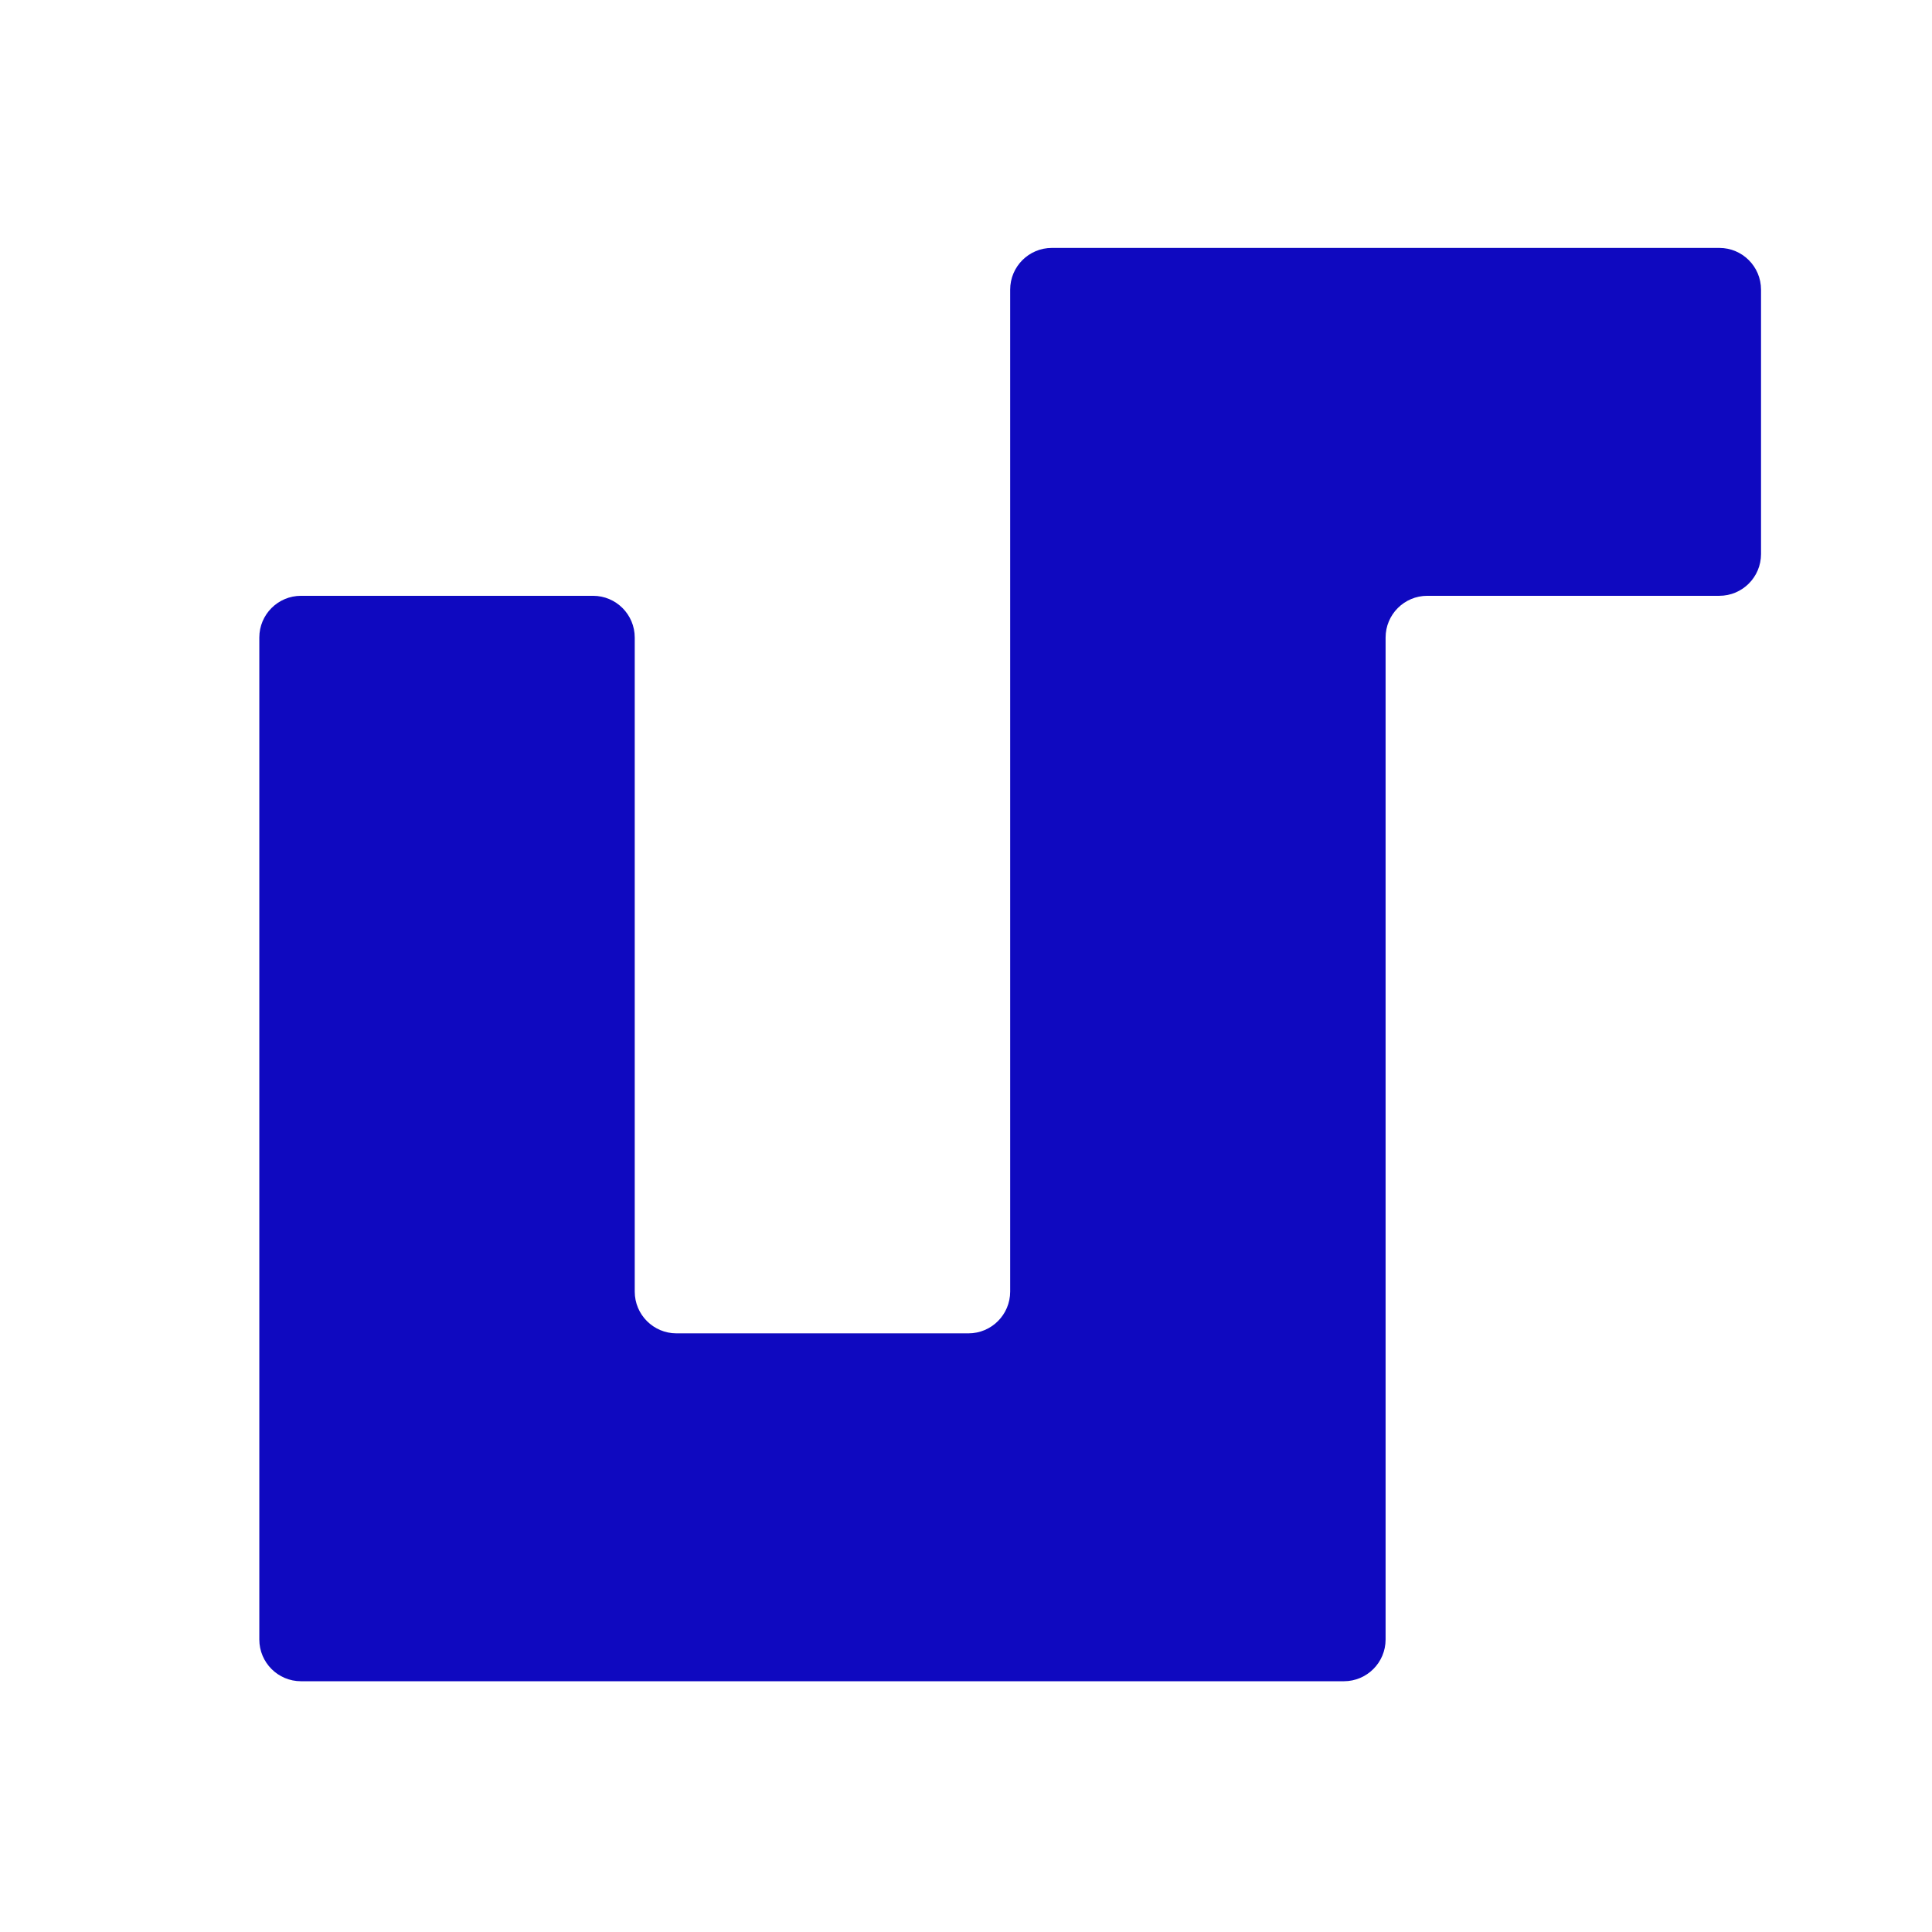
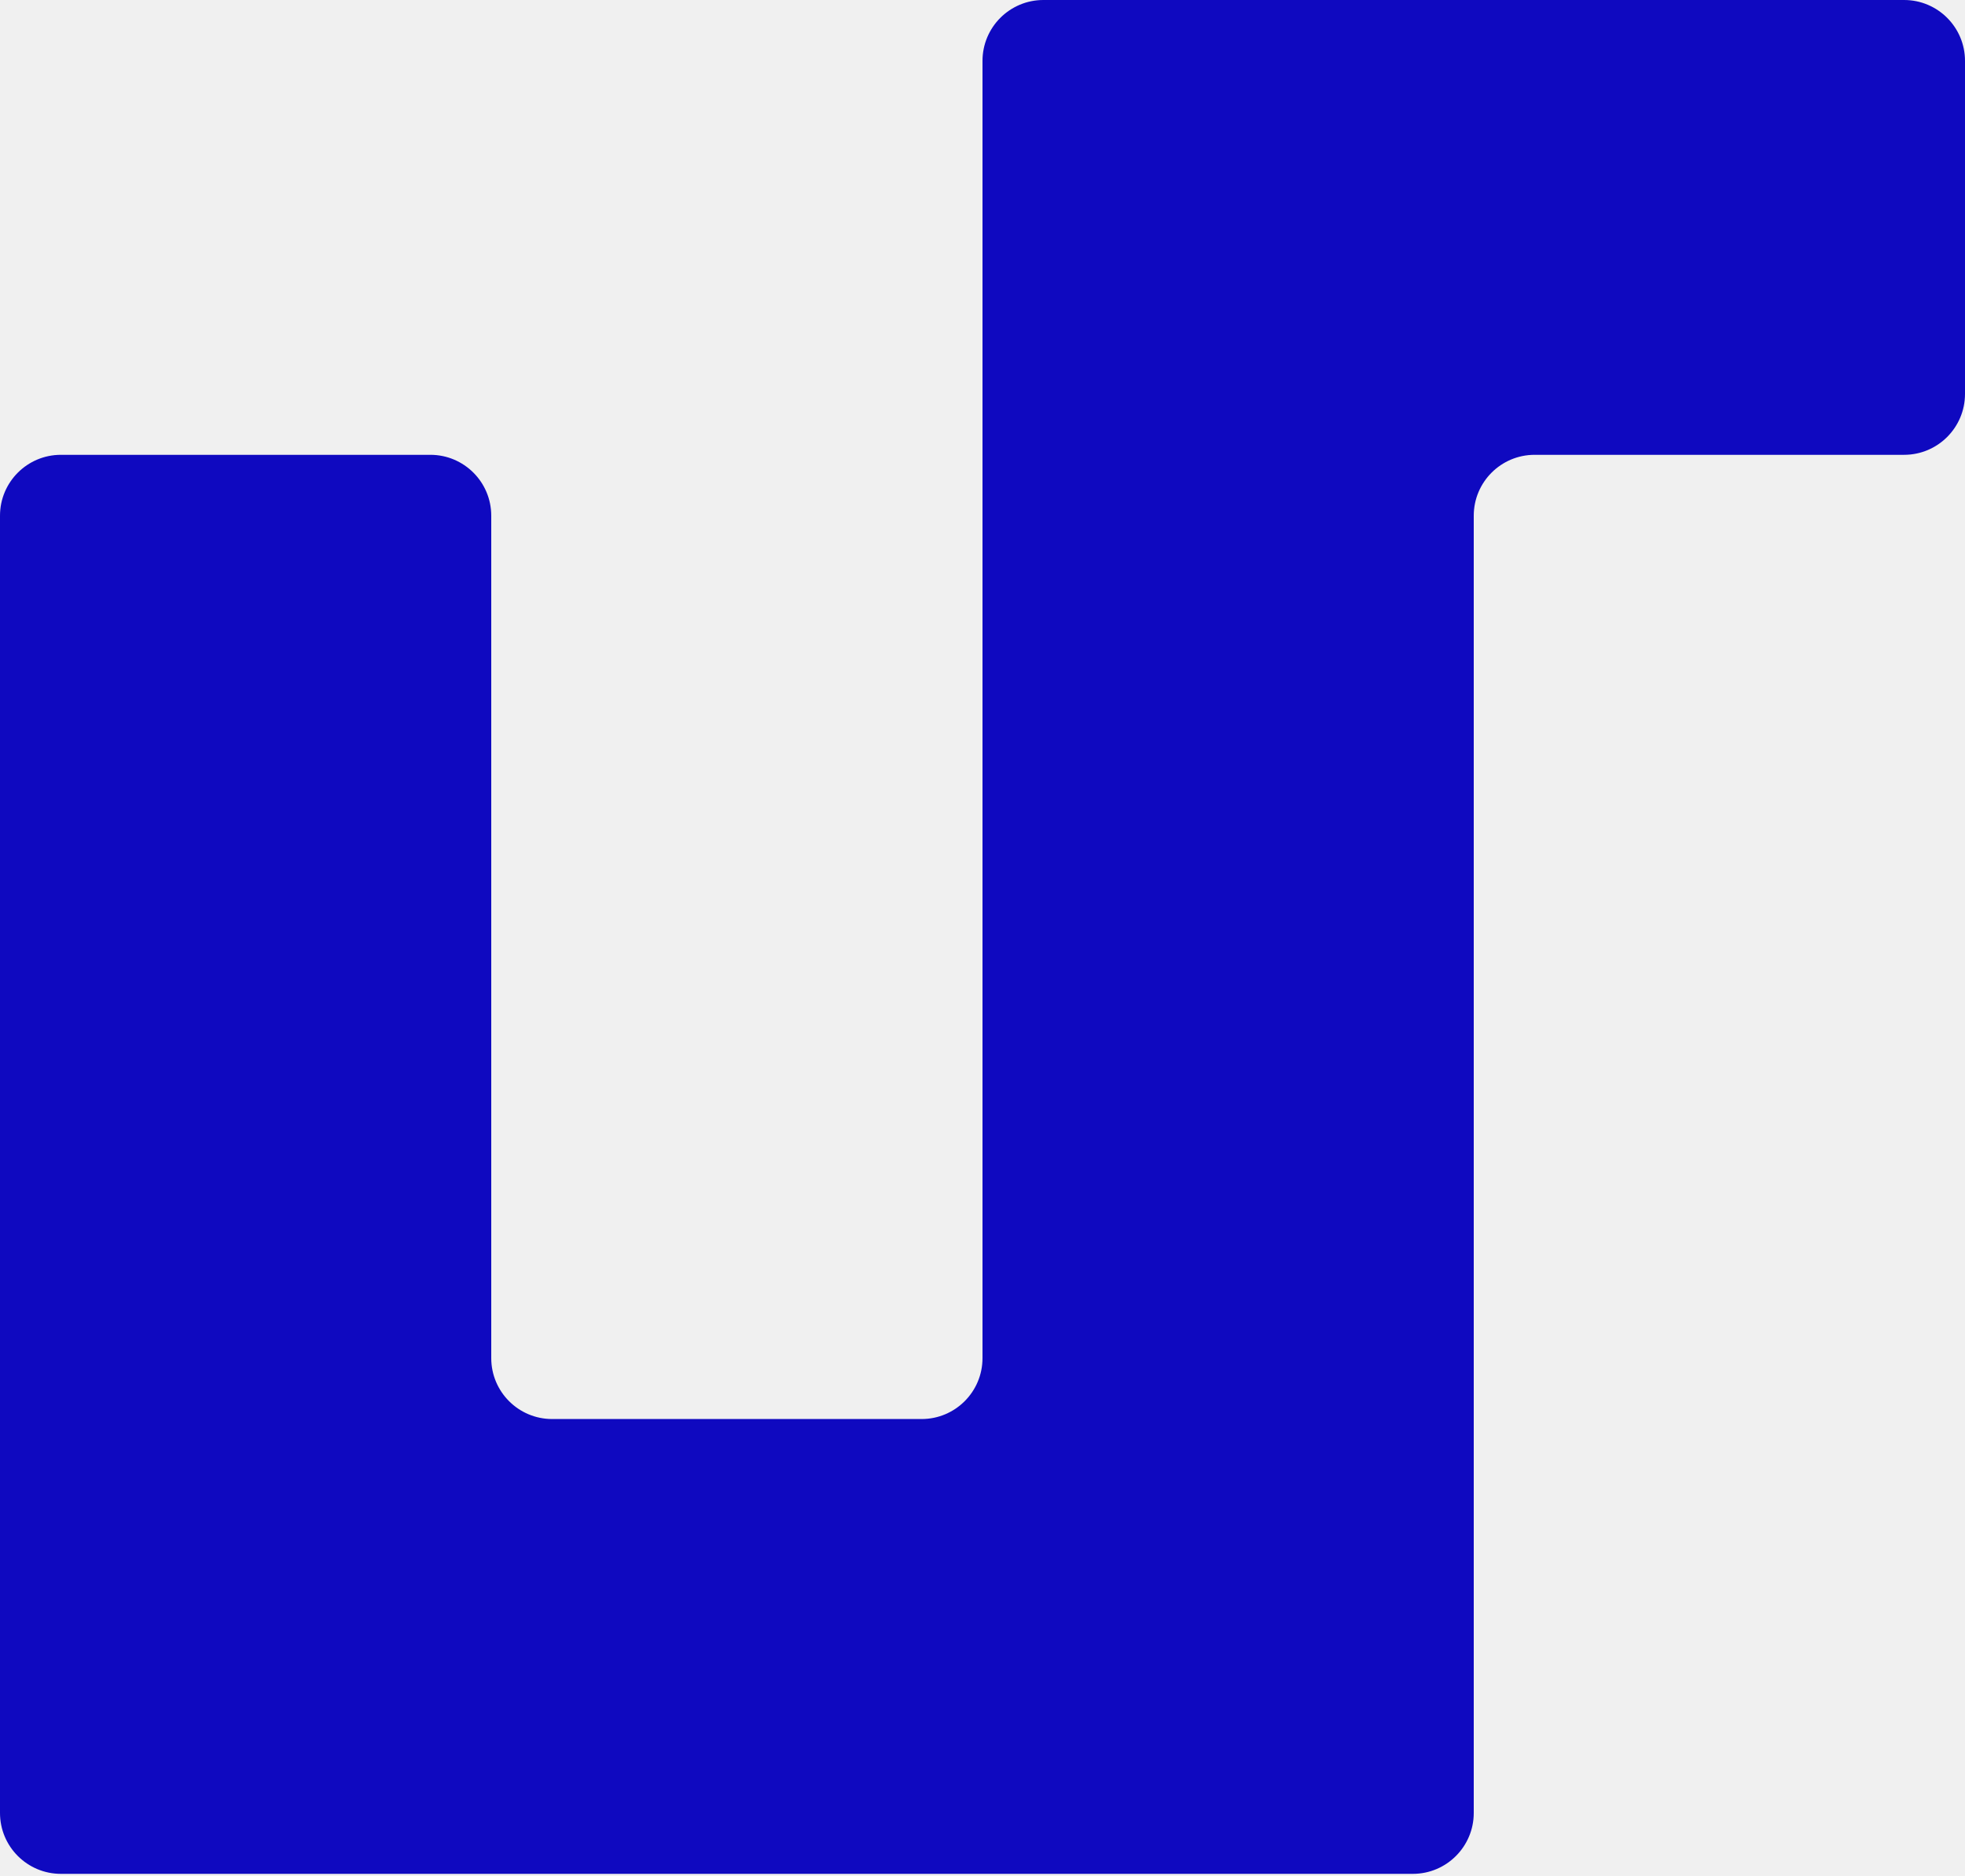
- <svg xmlns="http://www.w3.org/2000/svg" width="678" height="678" viewBox="0 0 678 678" fill="none">
-   <rect width="678" height="678" fill="white" />
-   <path fill-rule="evenodd" clip-rule="evenodd" d="M105.639 590C97.554 590 91 583.441 91 575.35V223.738C91 215.647 97.554 209.087 105.639 209.087H208.111C216.196 209.087 222.75 215.647 222.75 223.738V453.262C222.75 461.353 229.304 467.913 237.389 467.913H339.861C347.946 467.913 354.5 461.353 354.5 453.262V101.65C354.5 93.559 361.054 87 369.139 87H603.361C611.446 87 618 93.559 618 101.65V194.437C618 202.528 611.446 209.087 603.361 209.087H500.889C492.804 209.087 486.25 215.647 486.25 223.738V575.35C486.25 583.441 479.696 590 471.611 590H105.639Z" fill="#0F09C0" />
+ <svg xmlns="http://www.w3.org/2000/svg" width="484" height="462" viewBox="0 0 484 462" fill="none">
+   <path fill-rule="evenodd" clip-rule="evenodd" d="M15 461.593C6.716 461.593 0 454.877 0 446.593V127.037C0 118.753 6.716 112.037 15 112.037H106C114.284 112.037 121 118.753 121 127.037V334.556C121 342.84 127.716 349.556 136 349.556H227C235.284 349.556 242 342.84 242 334.556V15C242 6.716 248.716 0 257 0H469C477.284 0 484 6.716 484 15V97.037C484 105.321 477.284 112.037 469 112.037H378C369.716 112.037 363 118.753 363 127.037V446.593C363 454.877 356.284 461.593 348 461.593H15Z" fill="#0F09C0" />
</svg>
